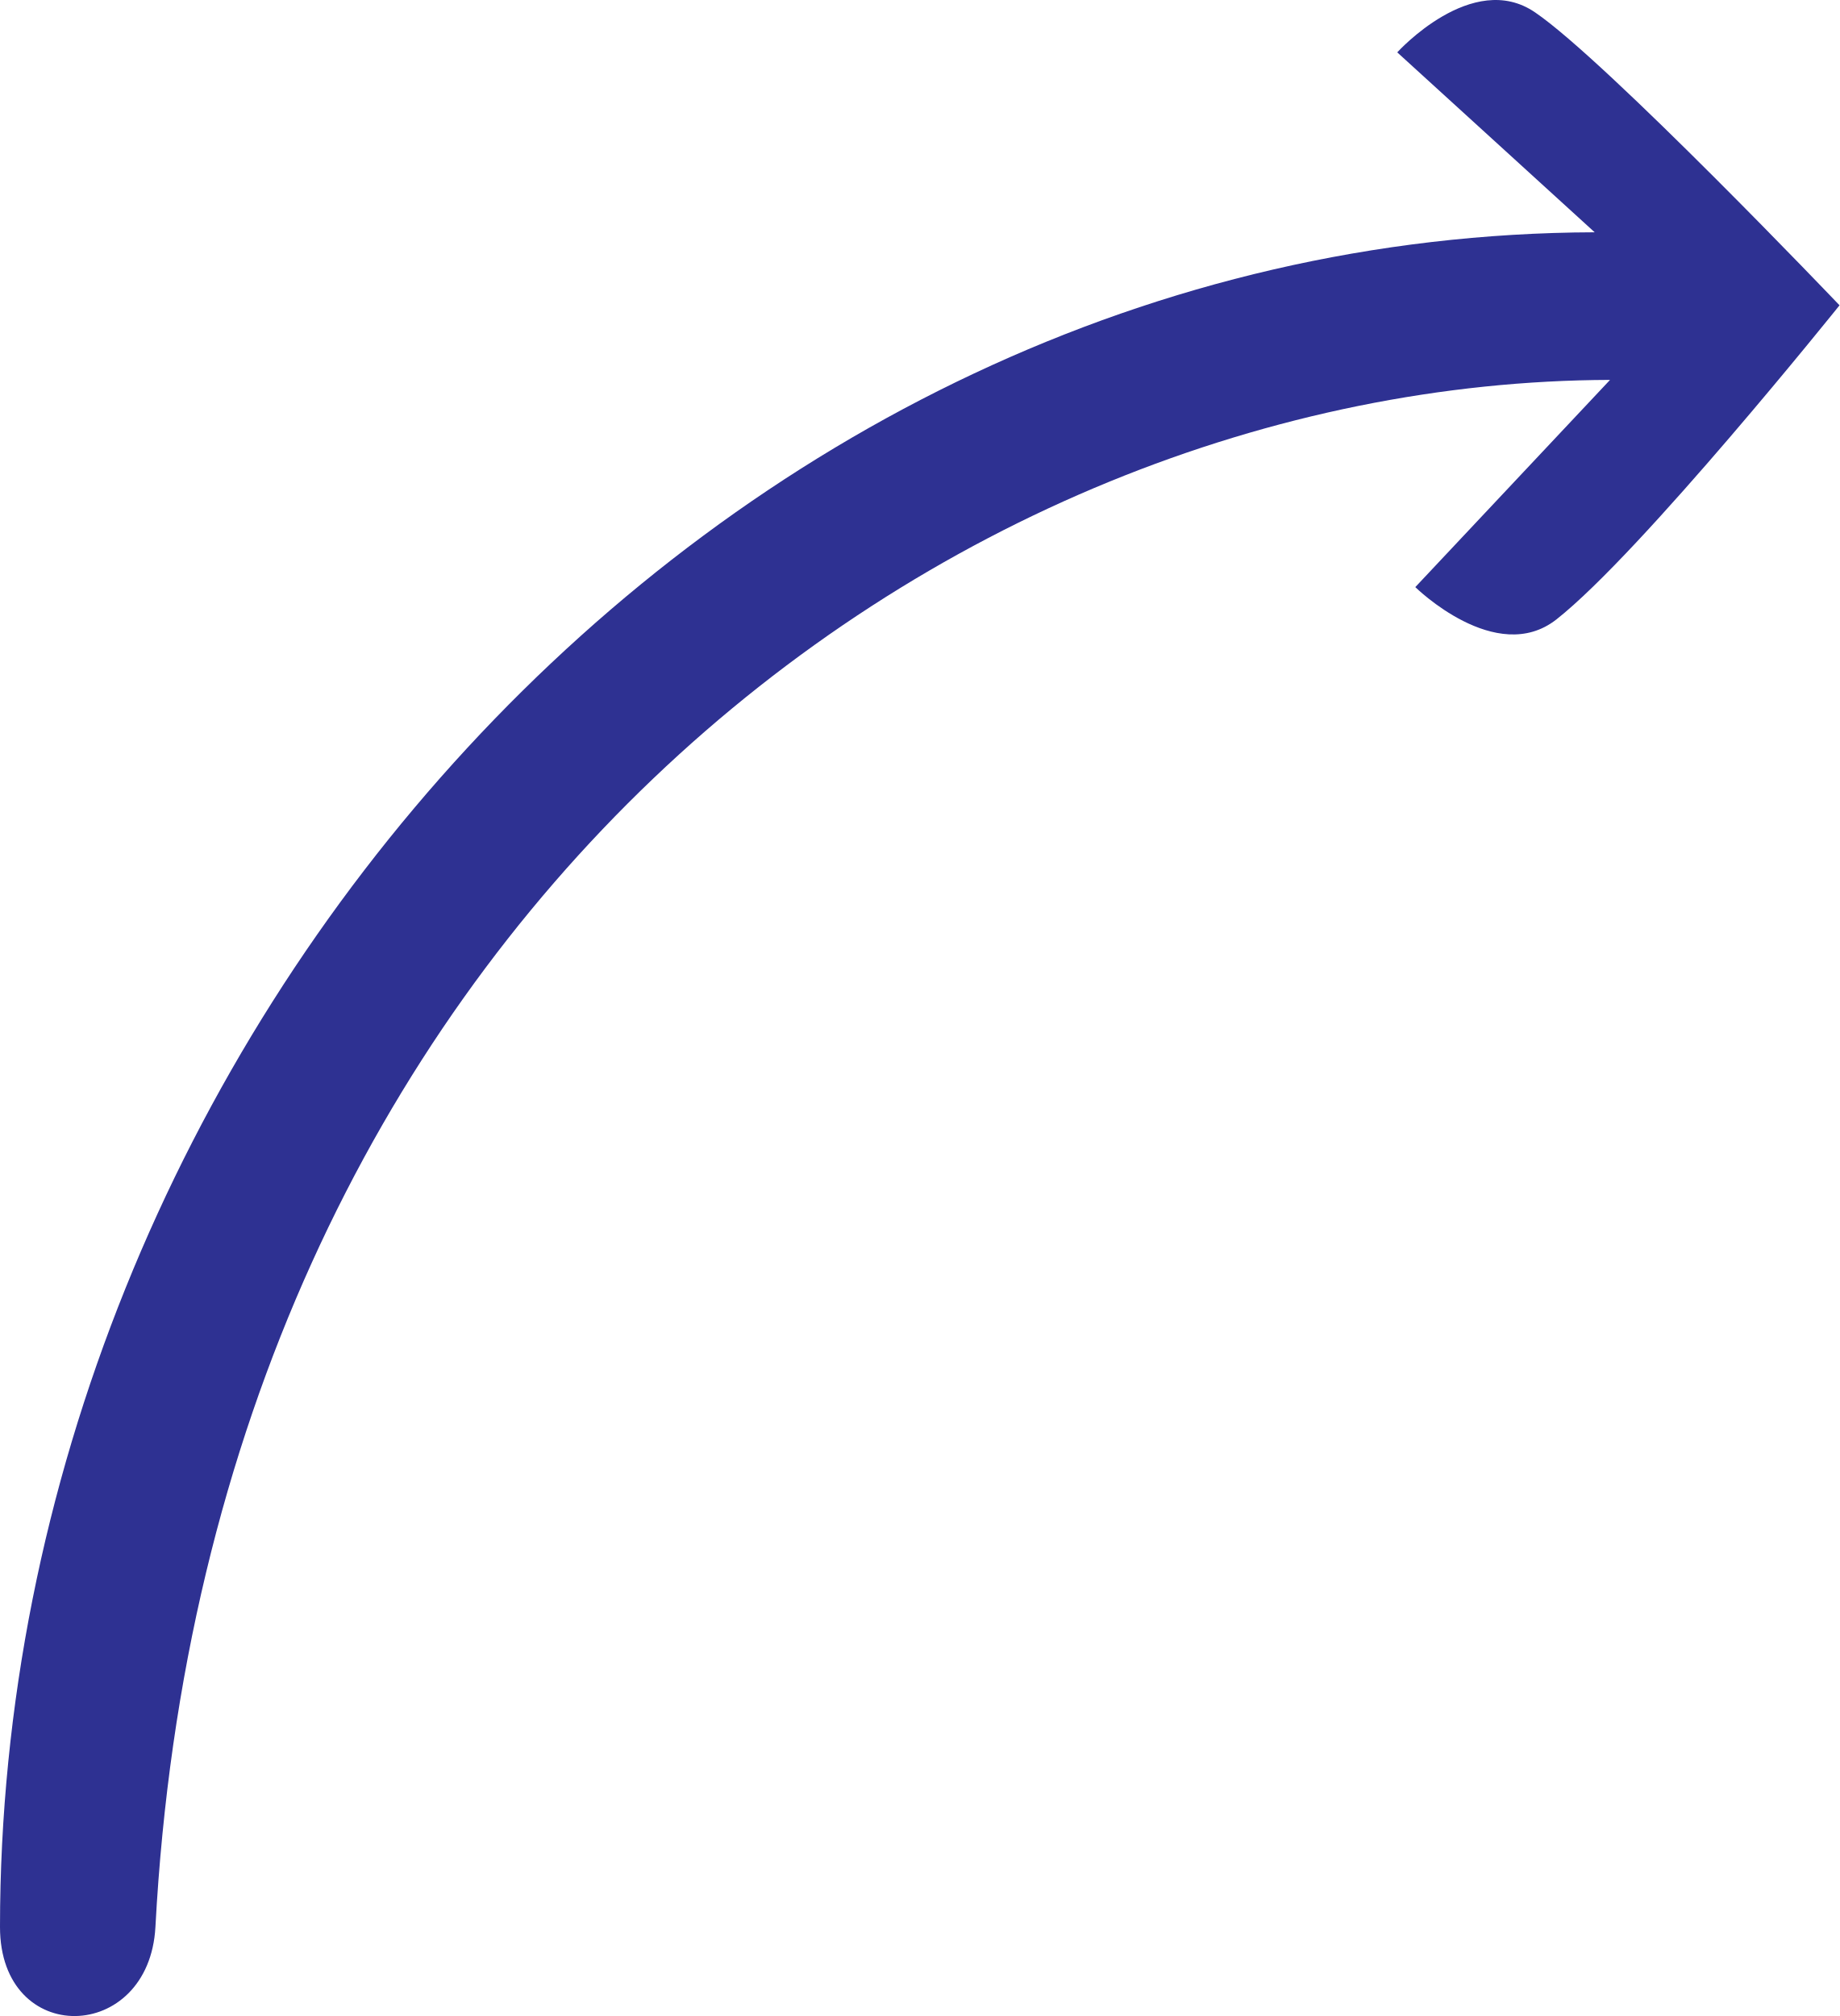
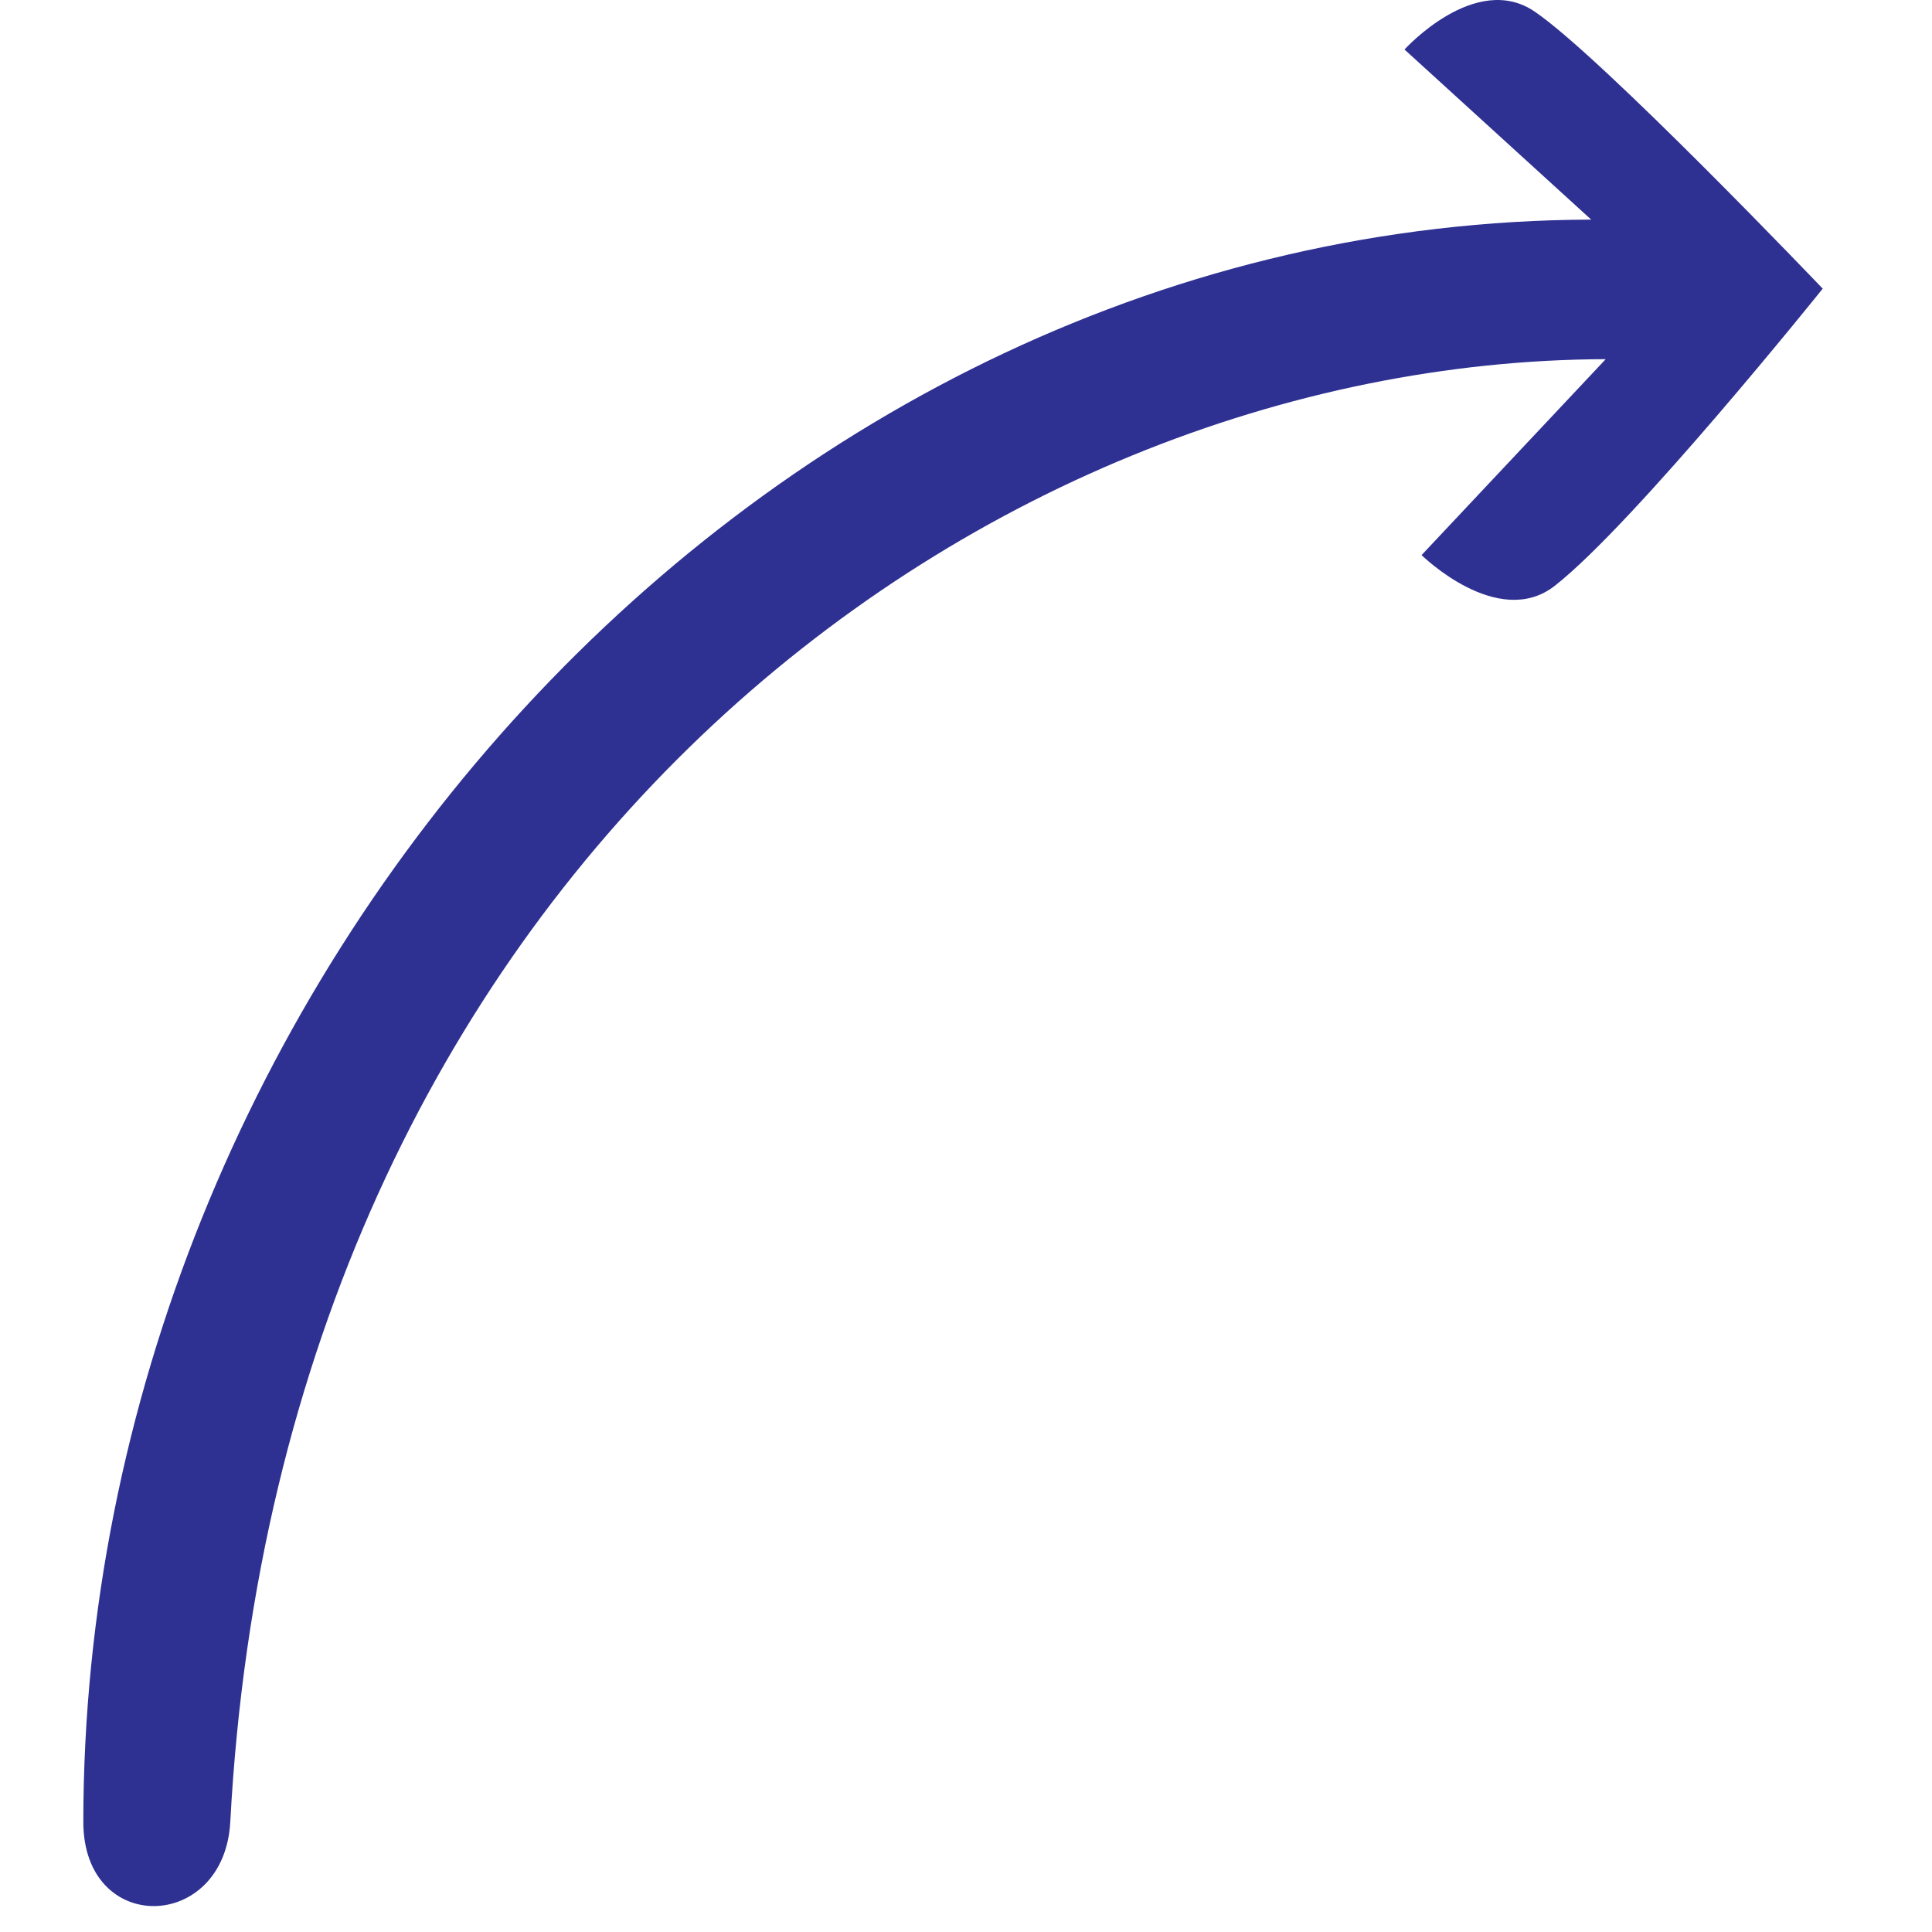
- <svg id="Layer_2" data-name="Layer 2" viewBox="0 0 246.64 270.27">
+ <svg id="Layer_2" data-name="Layer 2" viewBox="-11.815 -0.0 273.952 273.952">
  <defs>
    <style>
      .cls-1 {
        fill: #2e3192;
      }
    </style>
  </defs>
  <g id="Layer_1-2" data-name="Layer 1">
    <path id="blue_pro_r_nw" class="cls-1" d="m0,258.32C.05,139.41,95.74,31.5,213.81,31.14l-26.47-24.12s10.07-11.13,18.48-5.36c9.52,6.47,40.82,39.27,40.82,39.27,0,0-26.6,33.18-37.97,42.12-8.08,6.33-18.91-4.34-18.91-4.34l26.11-27.78c-89.27.28-187.86,73.15-195.03,207.39-.84,15.69-20.85,16.19-20.84,0Z" />
  </g>
</svg>
